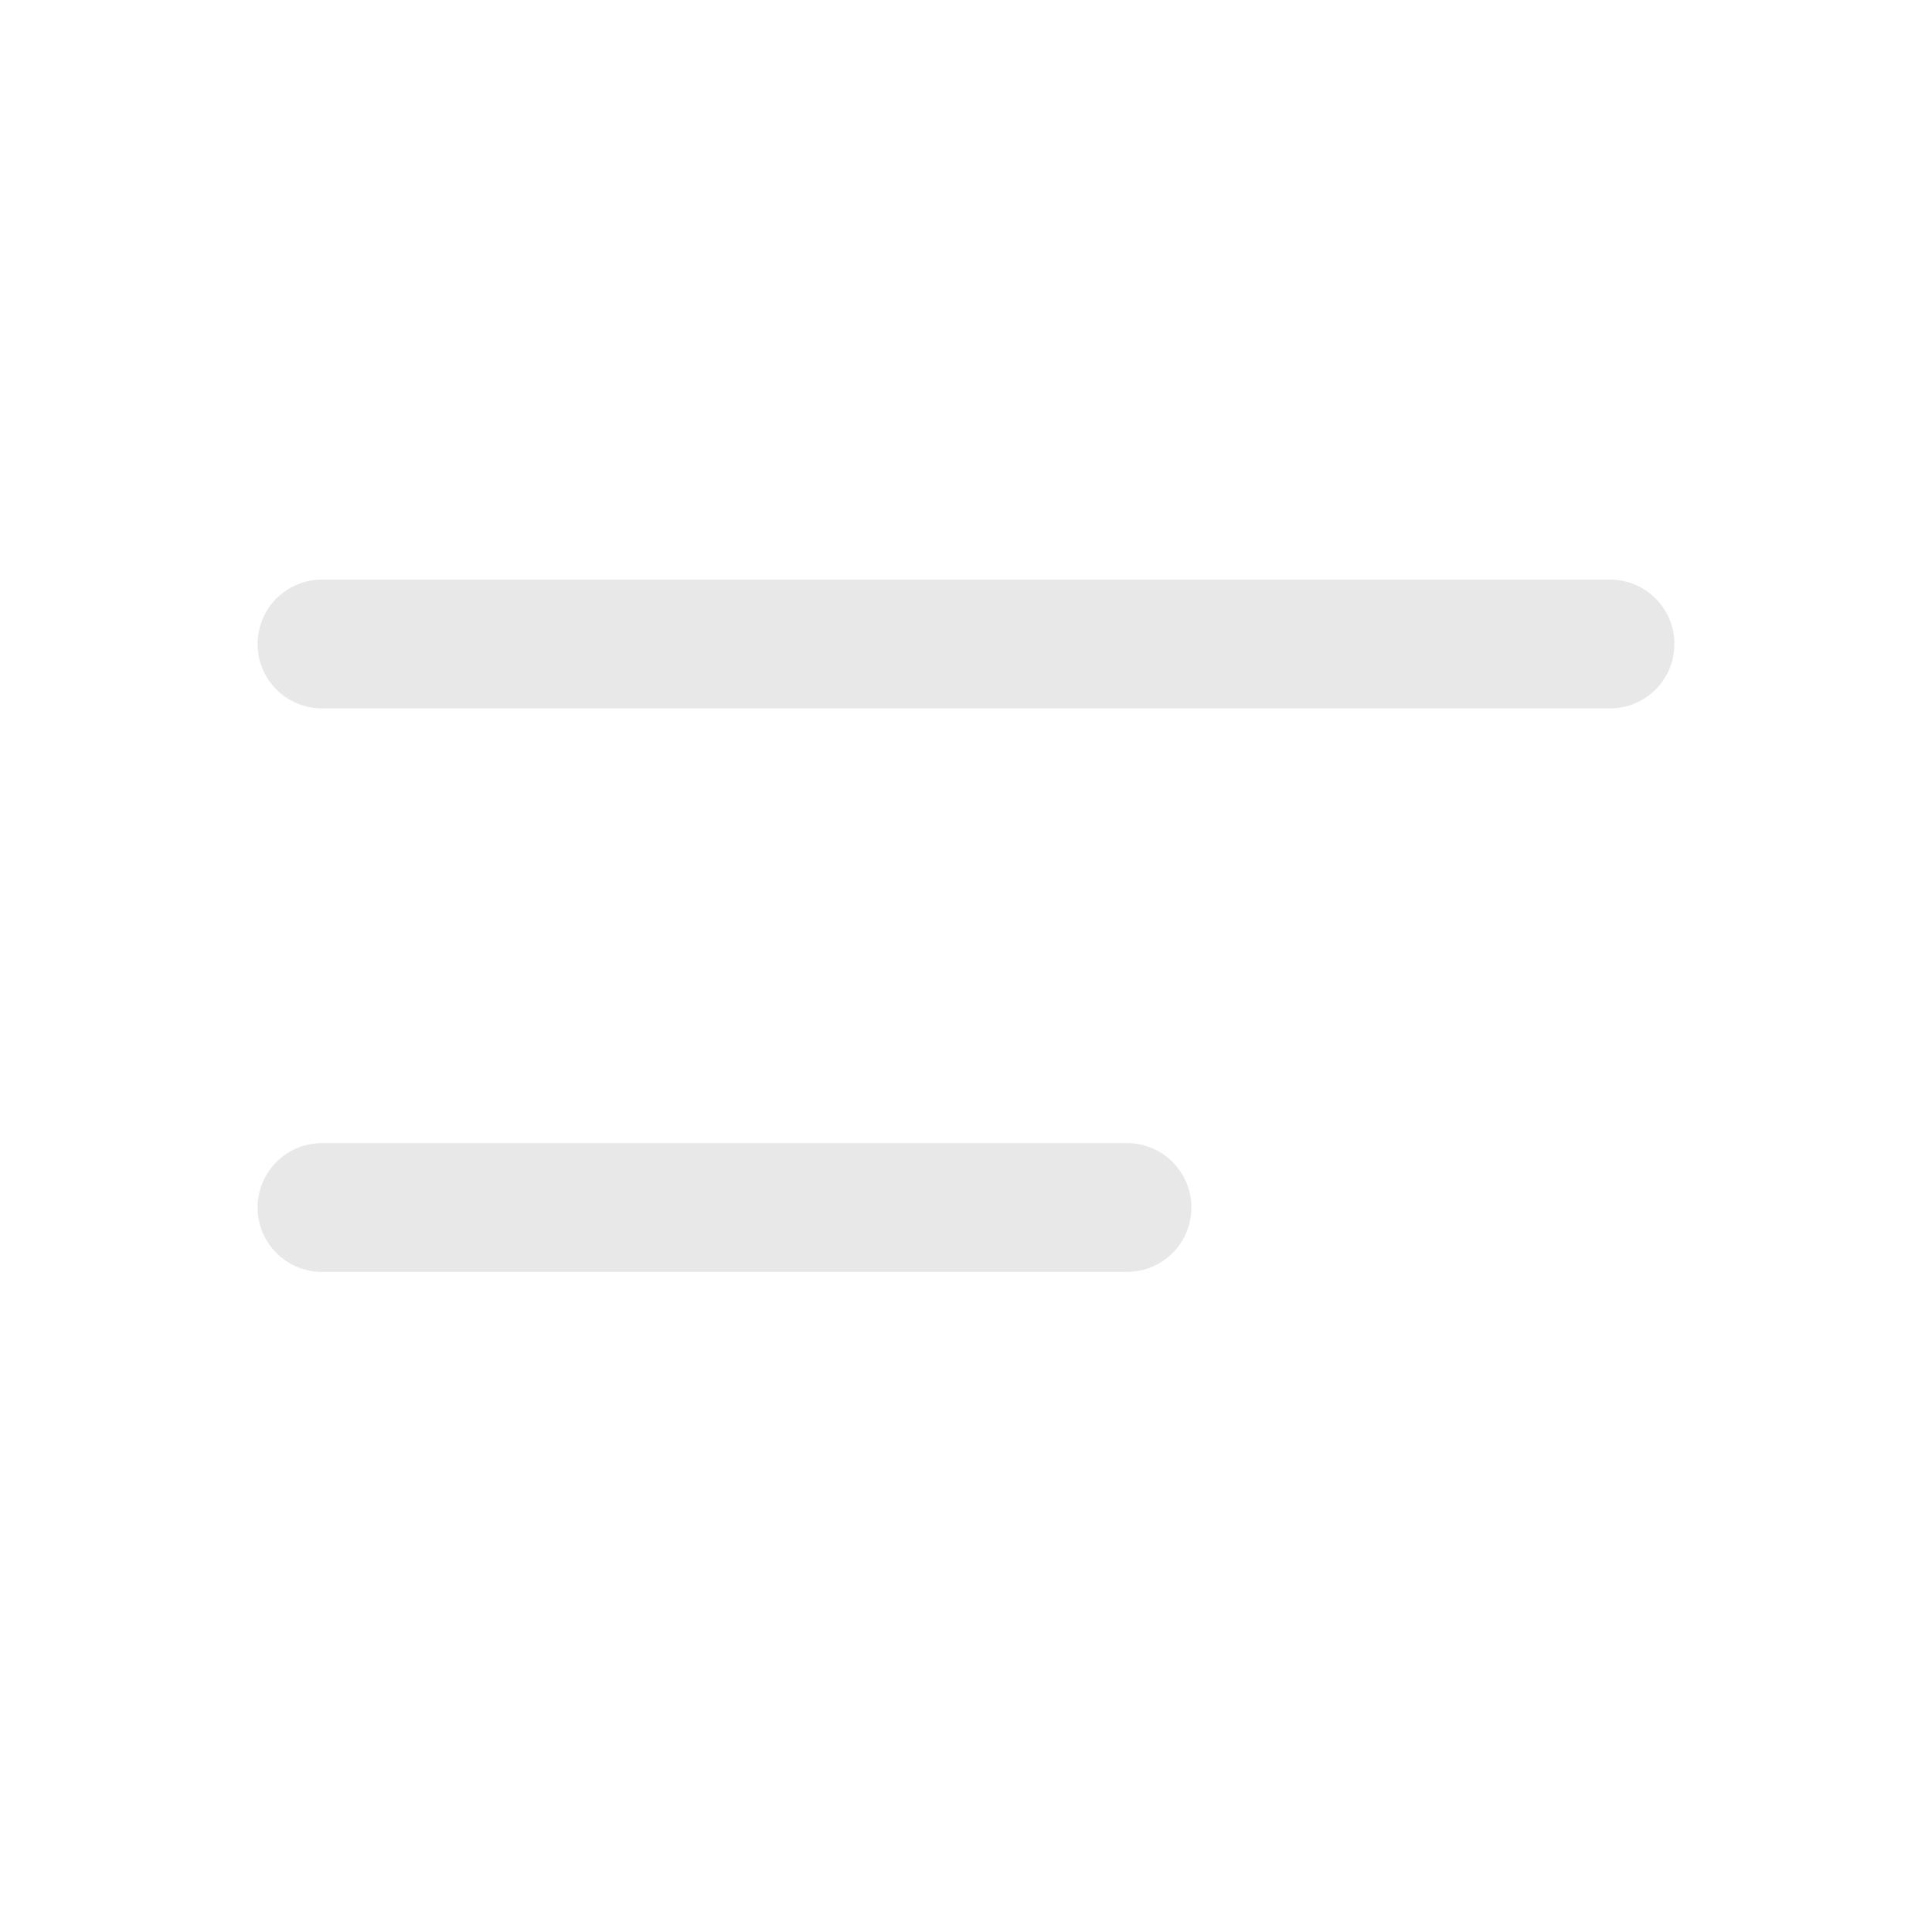
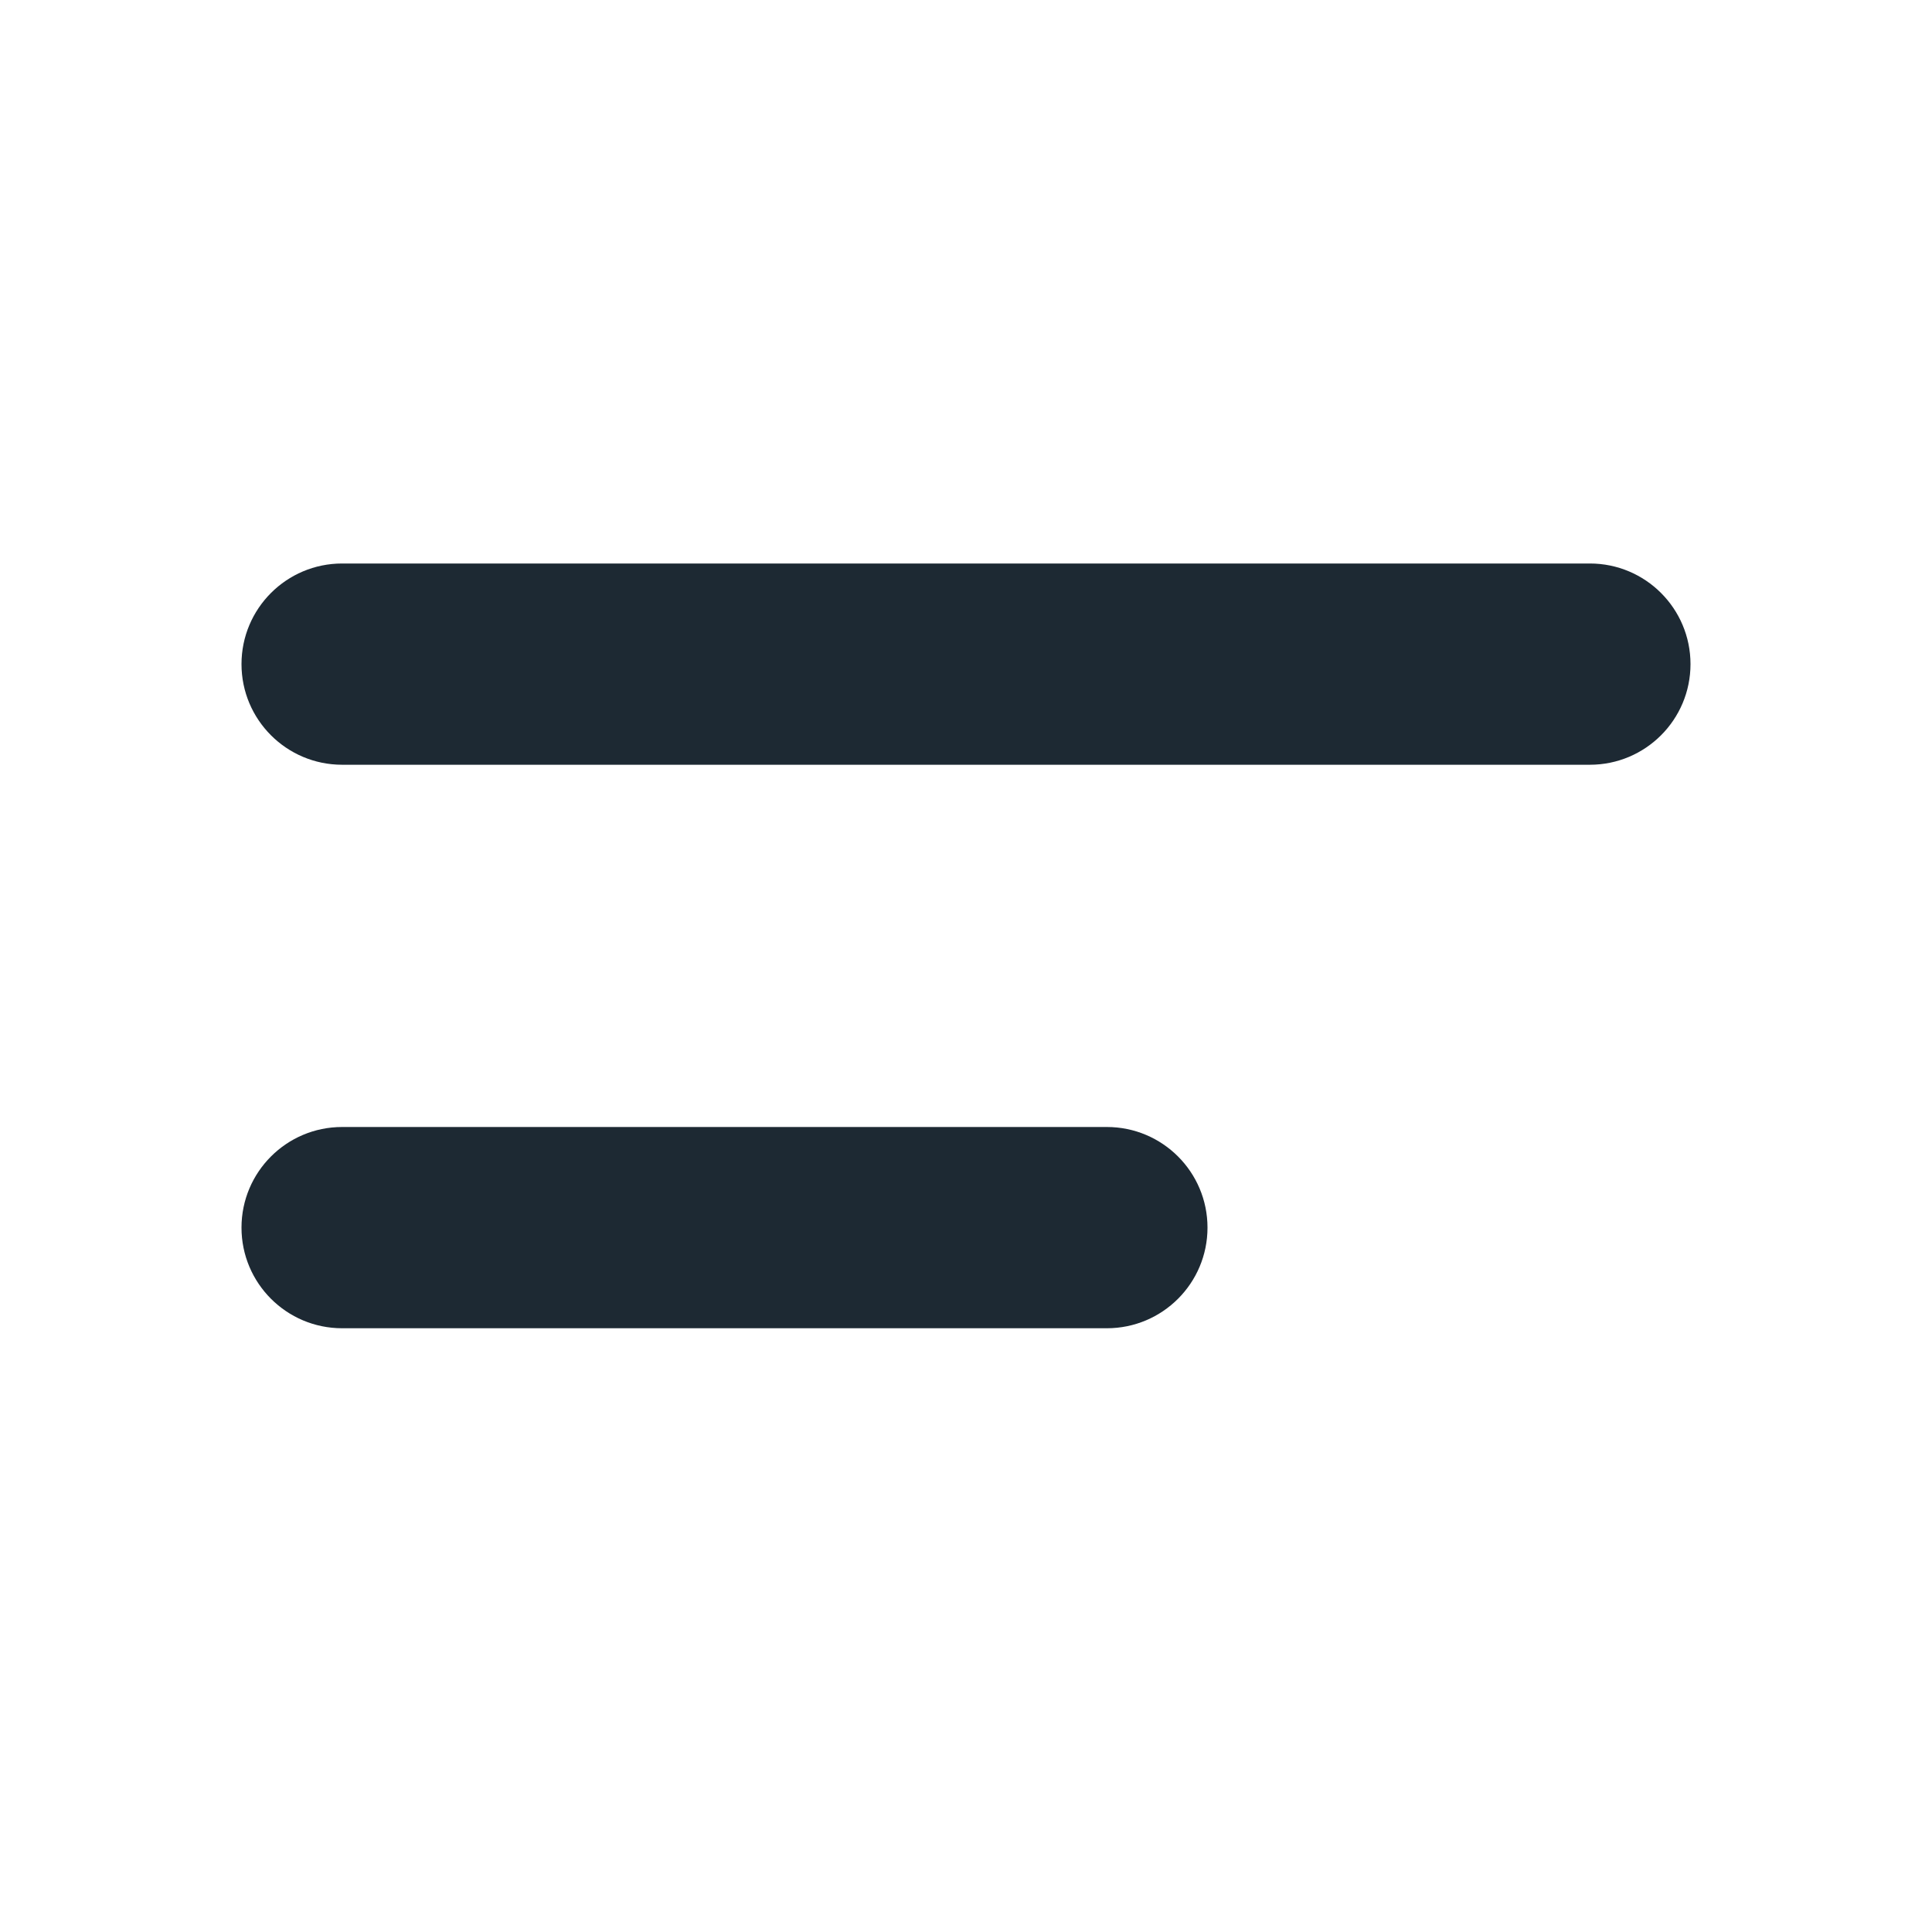
- <svg xmlns="http://www.w3.org/2000/svg" width="24" height="24" viewBox="0 0 24 24" fill="none" stroke="#E8E8E8" stroke-width="1.6" stroke-linecap="round" stroke-linejoin="round">
-   <path d="M4 8h16M4 15h10" />
+ <svg xmlns="http://www.w3.org/2000/svg" width="24" height="24" viewBox="0 0 24 24" fill="#1D2933">
+   <rect x="3" y="7" width="18" height="2.5" rx="1.25" />
+   <rect x="3" y="14" width="12" height="2.5" rx="1.25" />
</svg>
